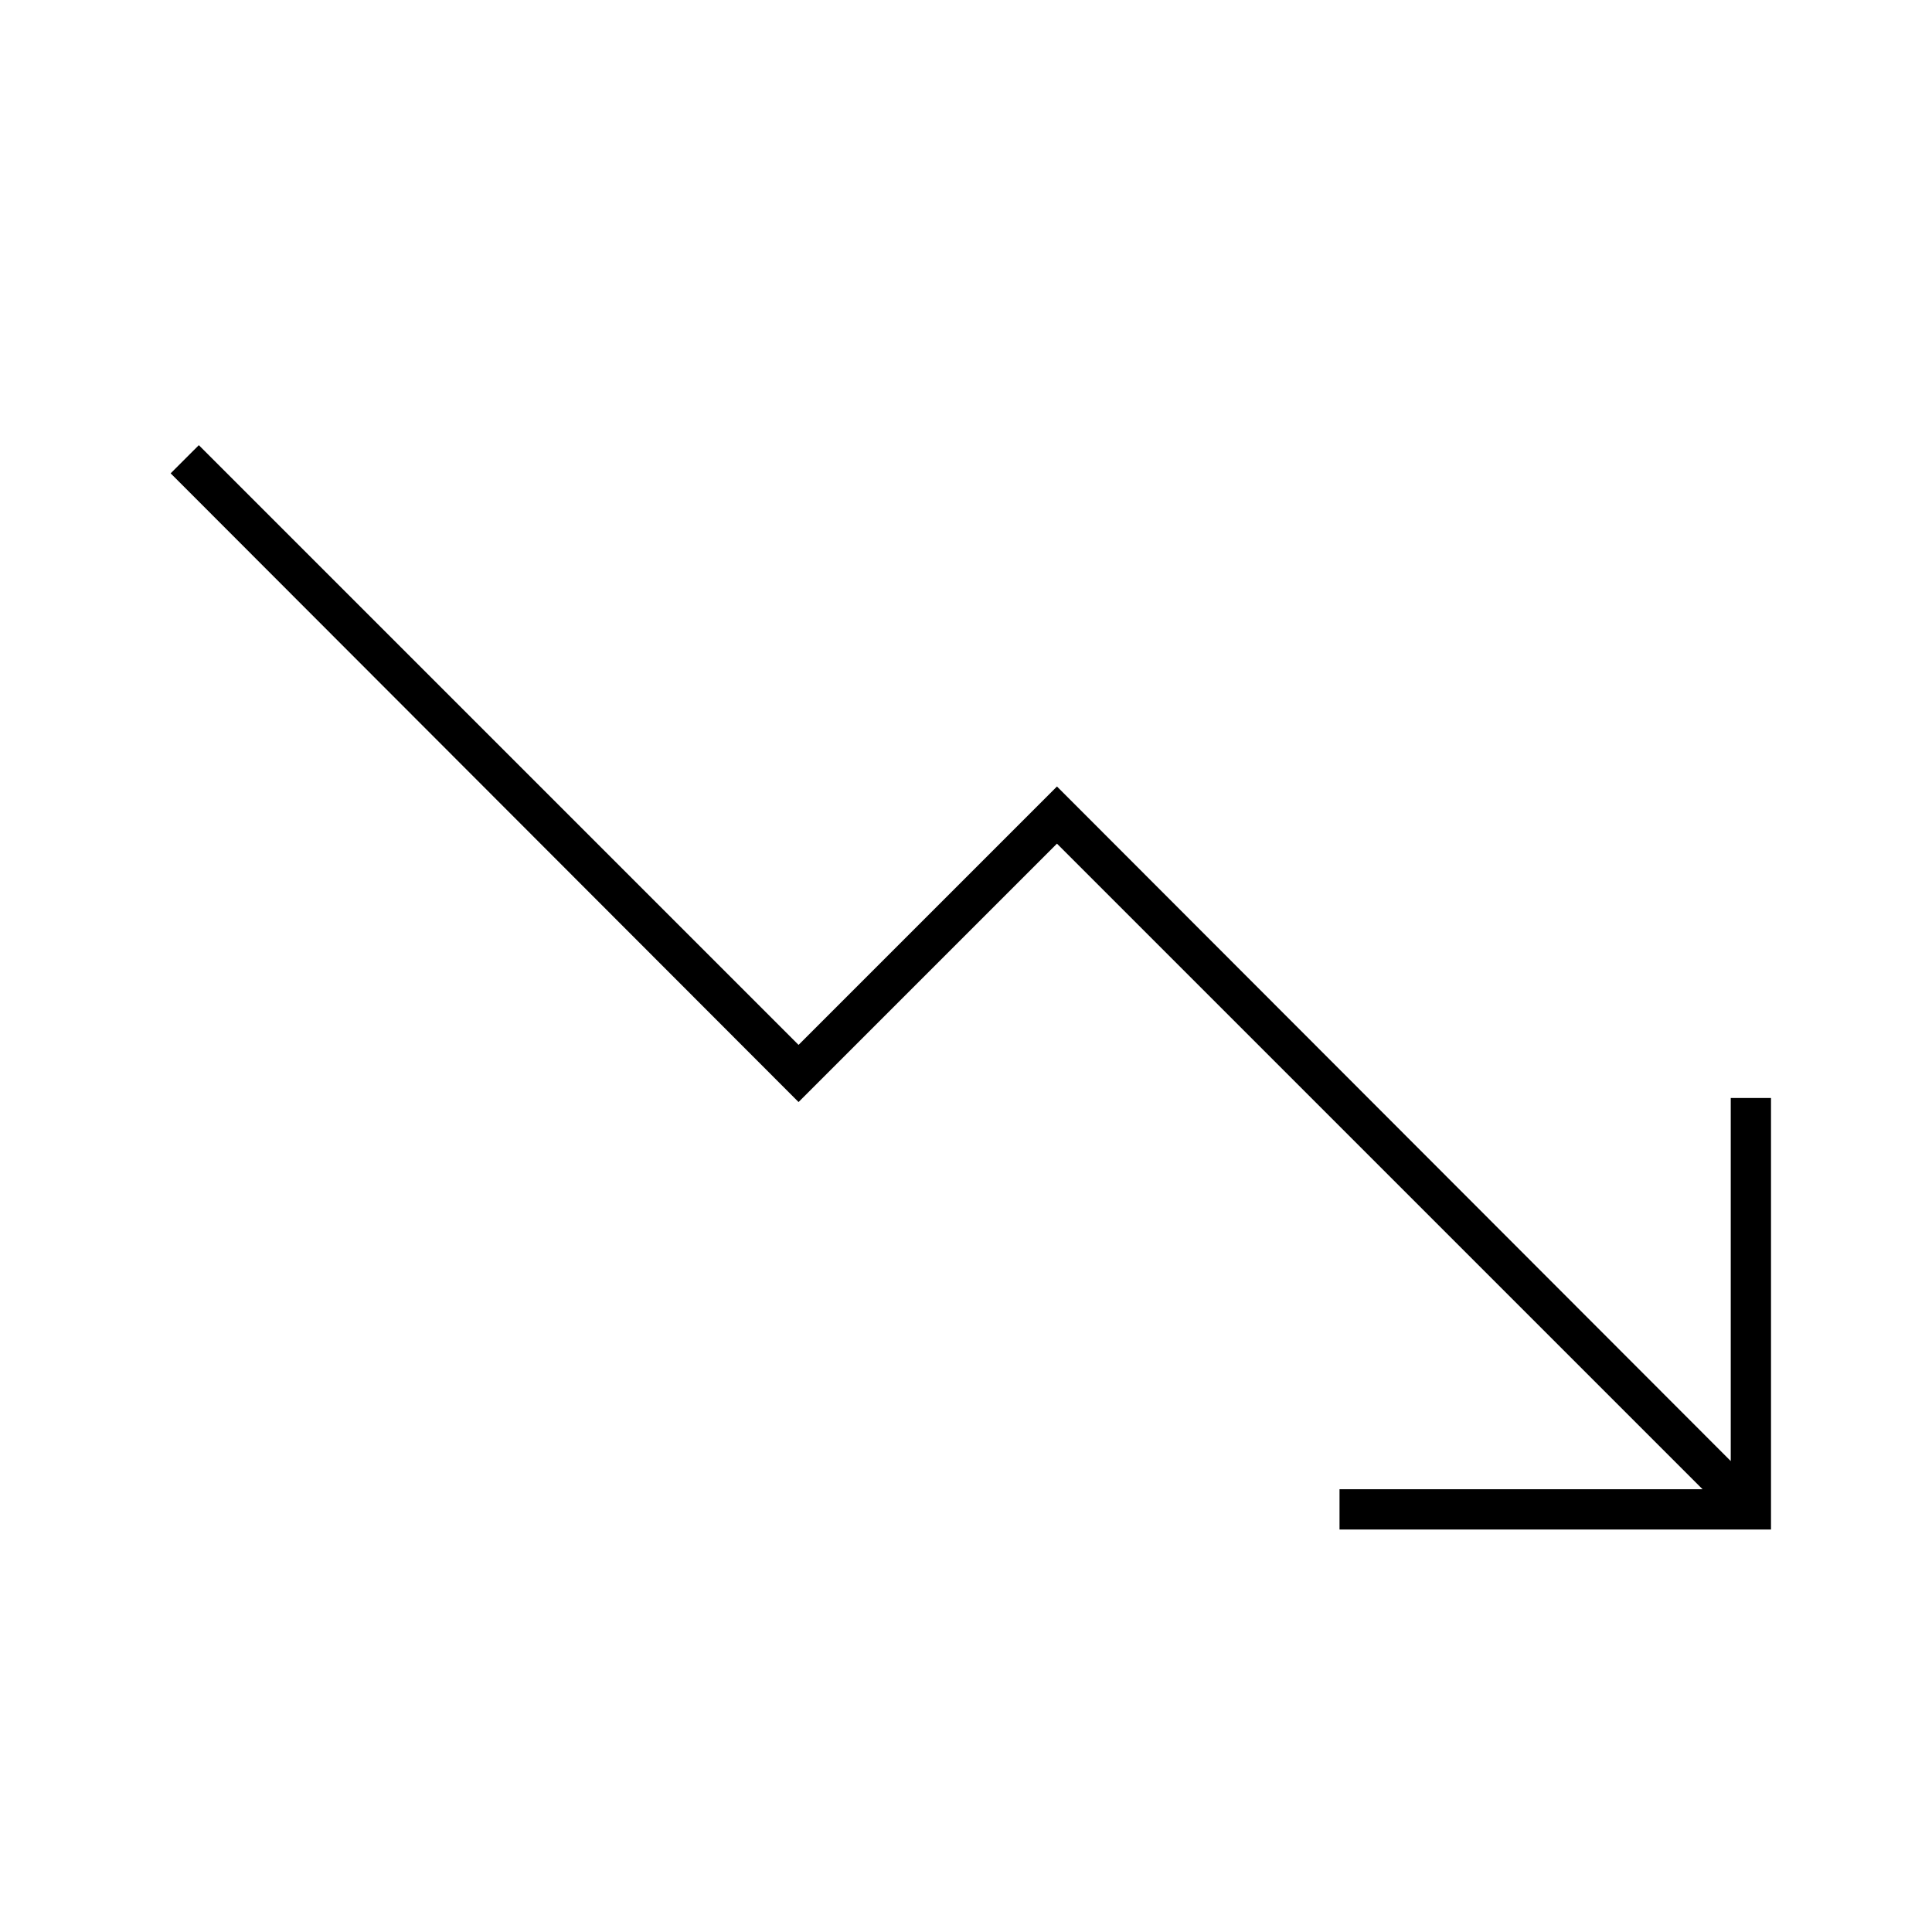
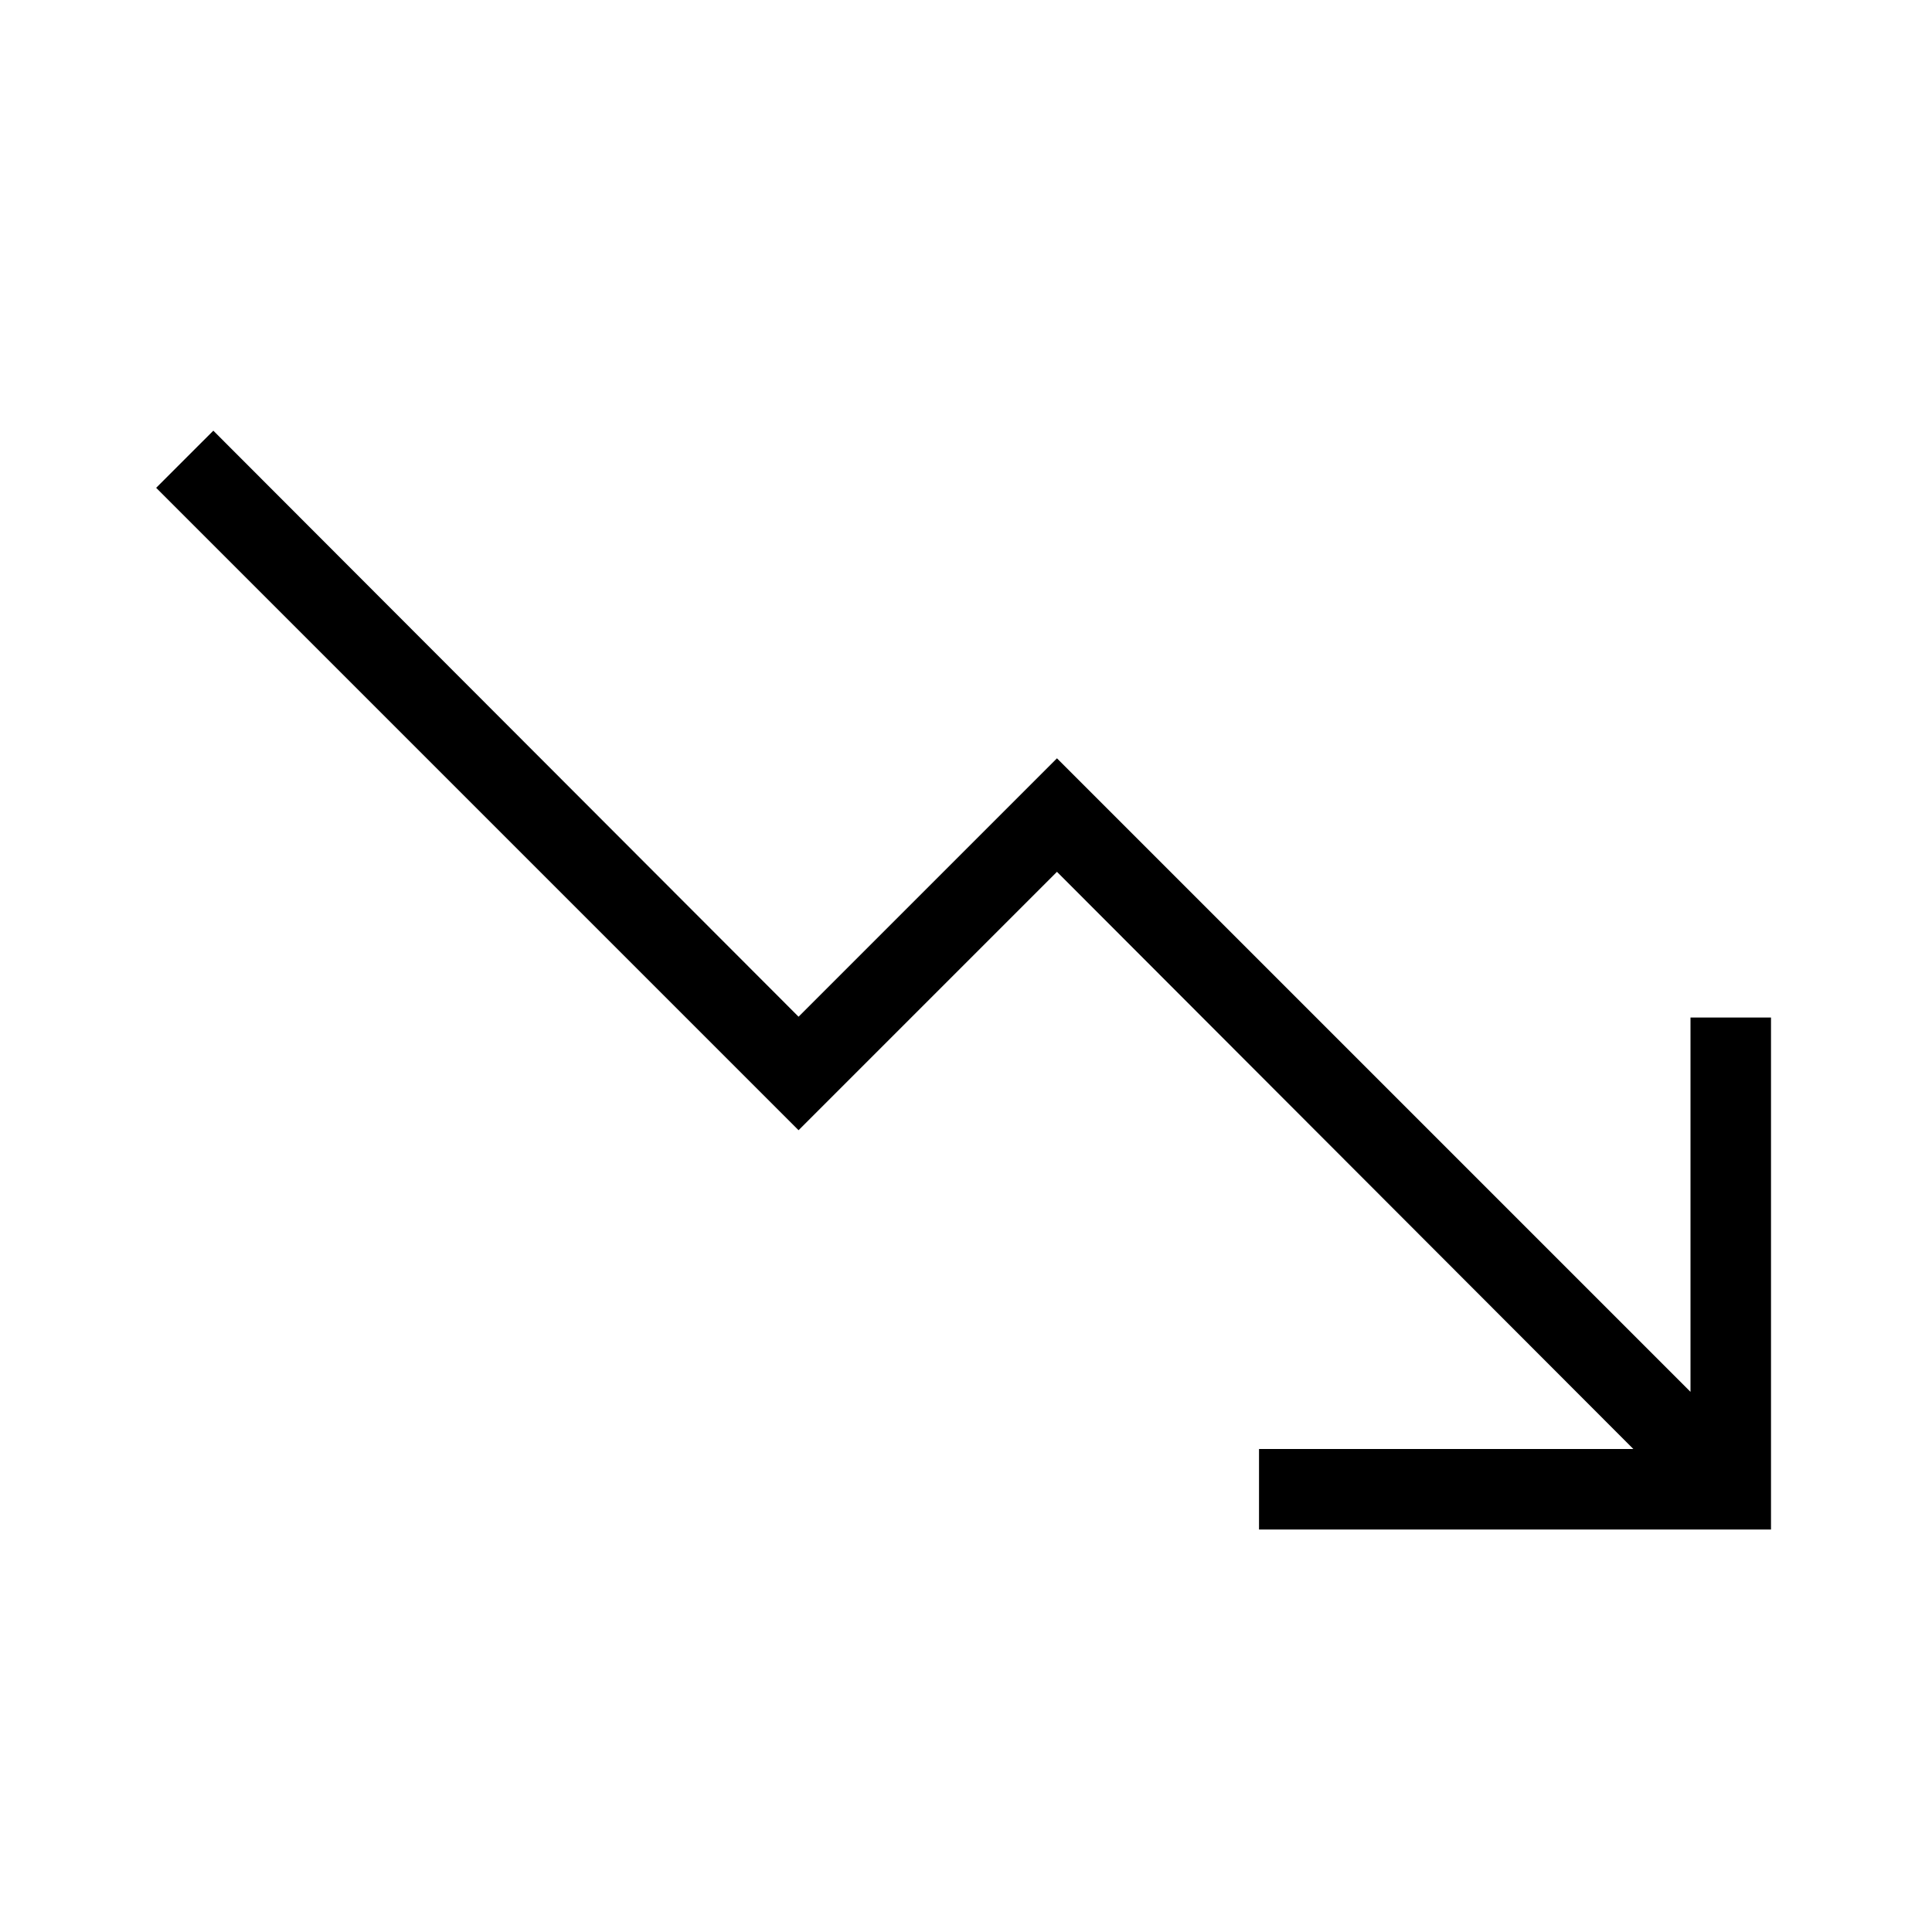
<svg xmlns="http://www.w3.org/2000/svg" id="Layer_1" data-name="Layer 1" viewBox="0 0 24 24">
-   <polygon points="21.5 13.64 21.5 18.15 13.13 9.77 9.92 12.98 2.47 5.53 2.12 5.88 9.92 13.69 13.13 10.48 21.15 18.5 16.64 18.5 16.64 19 22 19 22 13.64 21.5 13.64" />
+   <polygon points="21 12.64 21 17.29 13.13 9.42 9.92 12.63 2.65 5.35 1.94 6.06 9.92 14.04 13.13 10.83 20.29 18 15.64 18 15.64 19 22 19 22 12.64 21 12.64" />
</svg>
